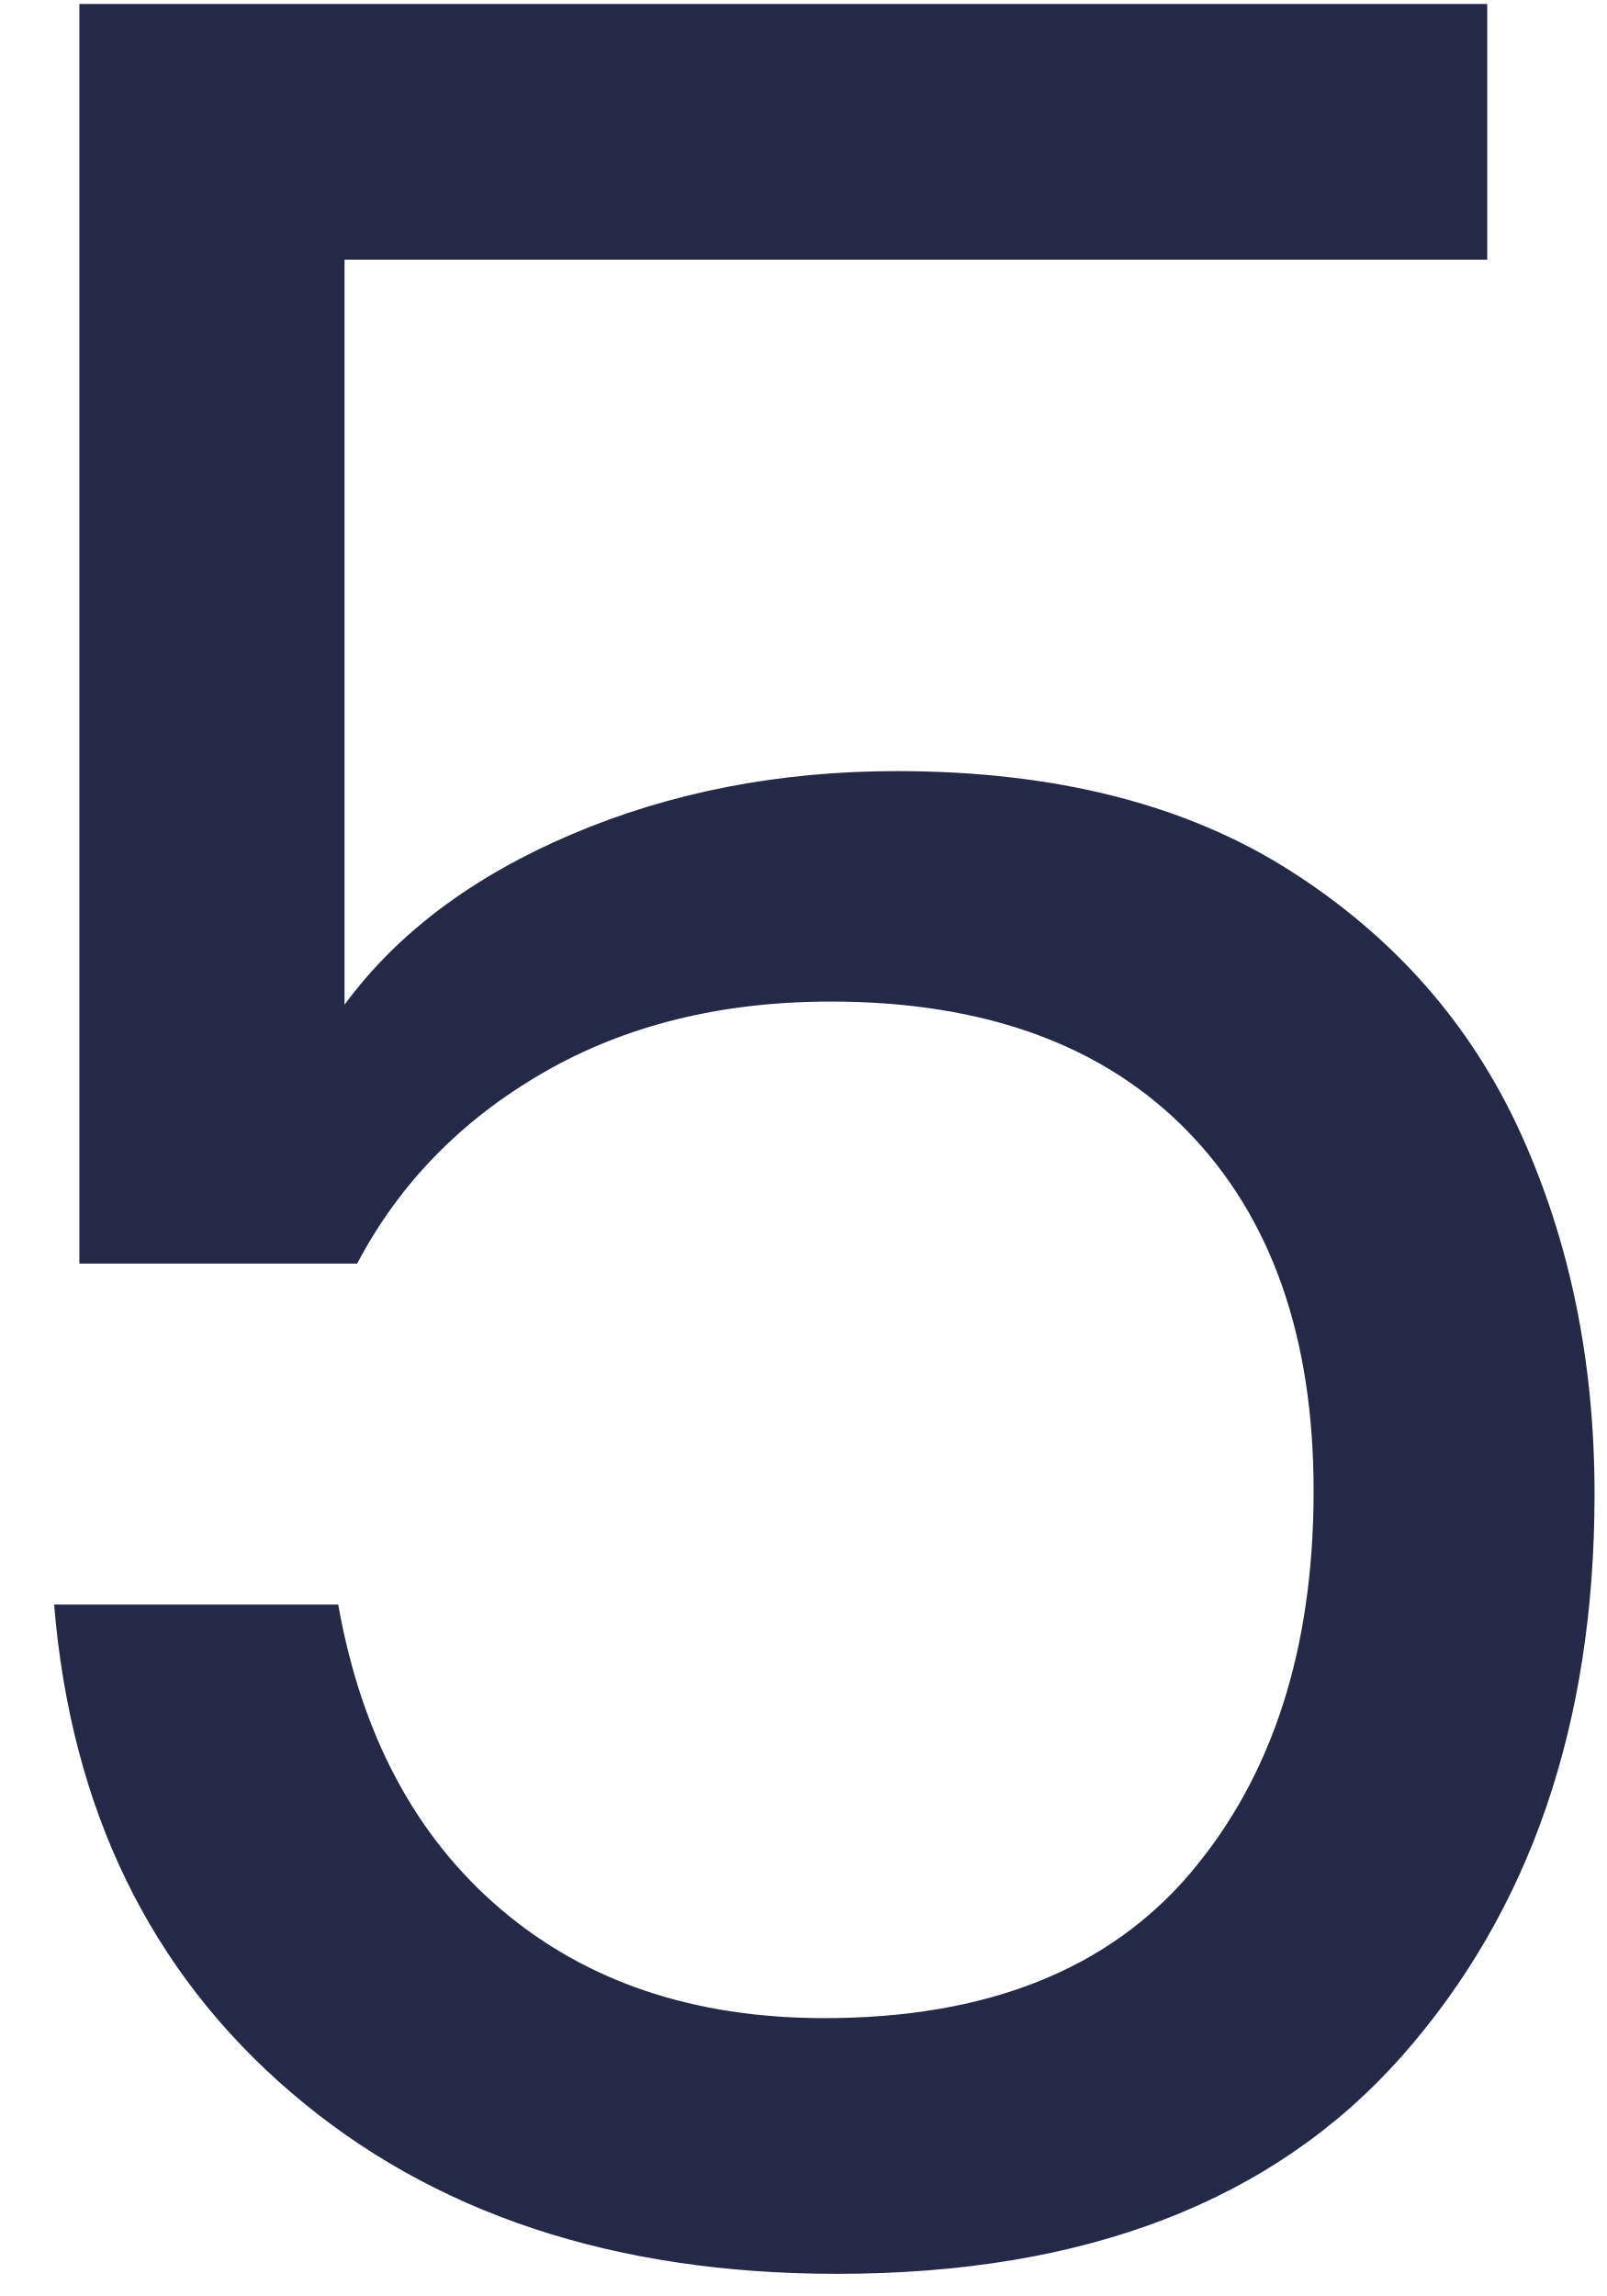
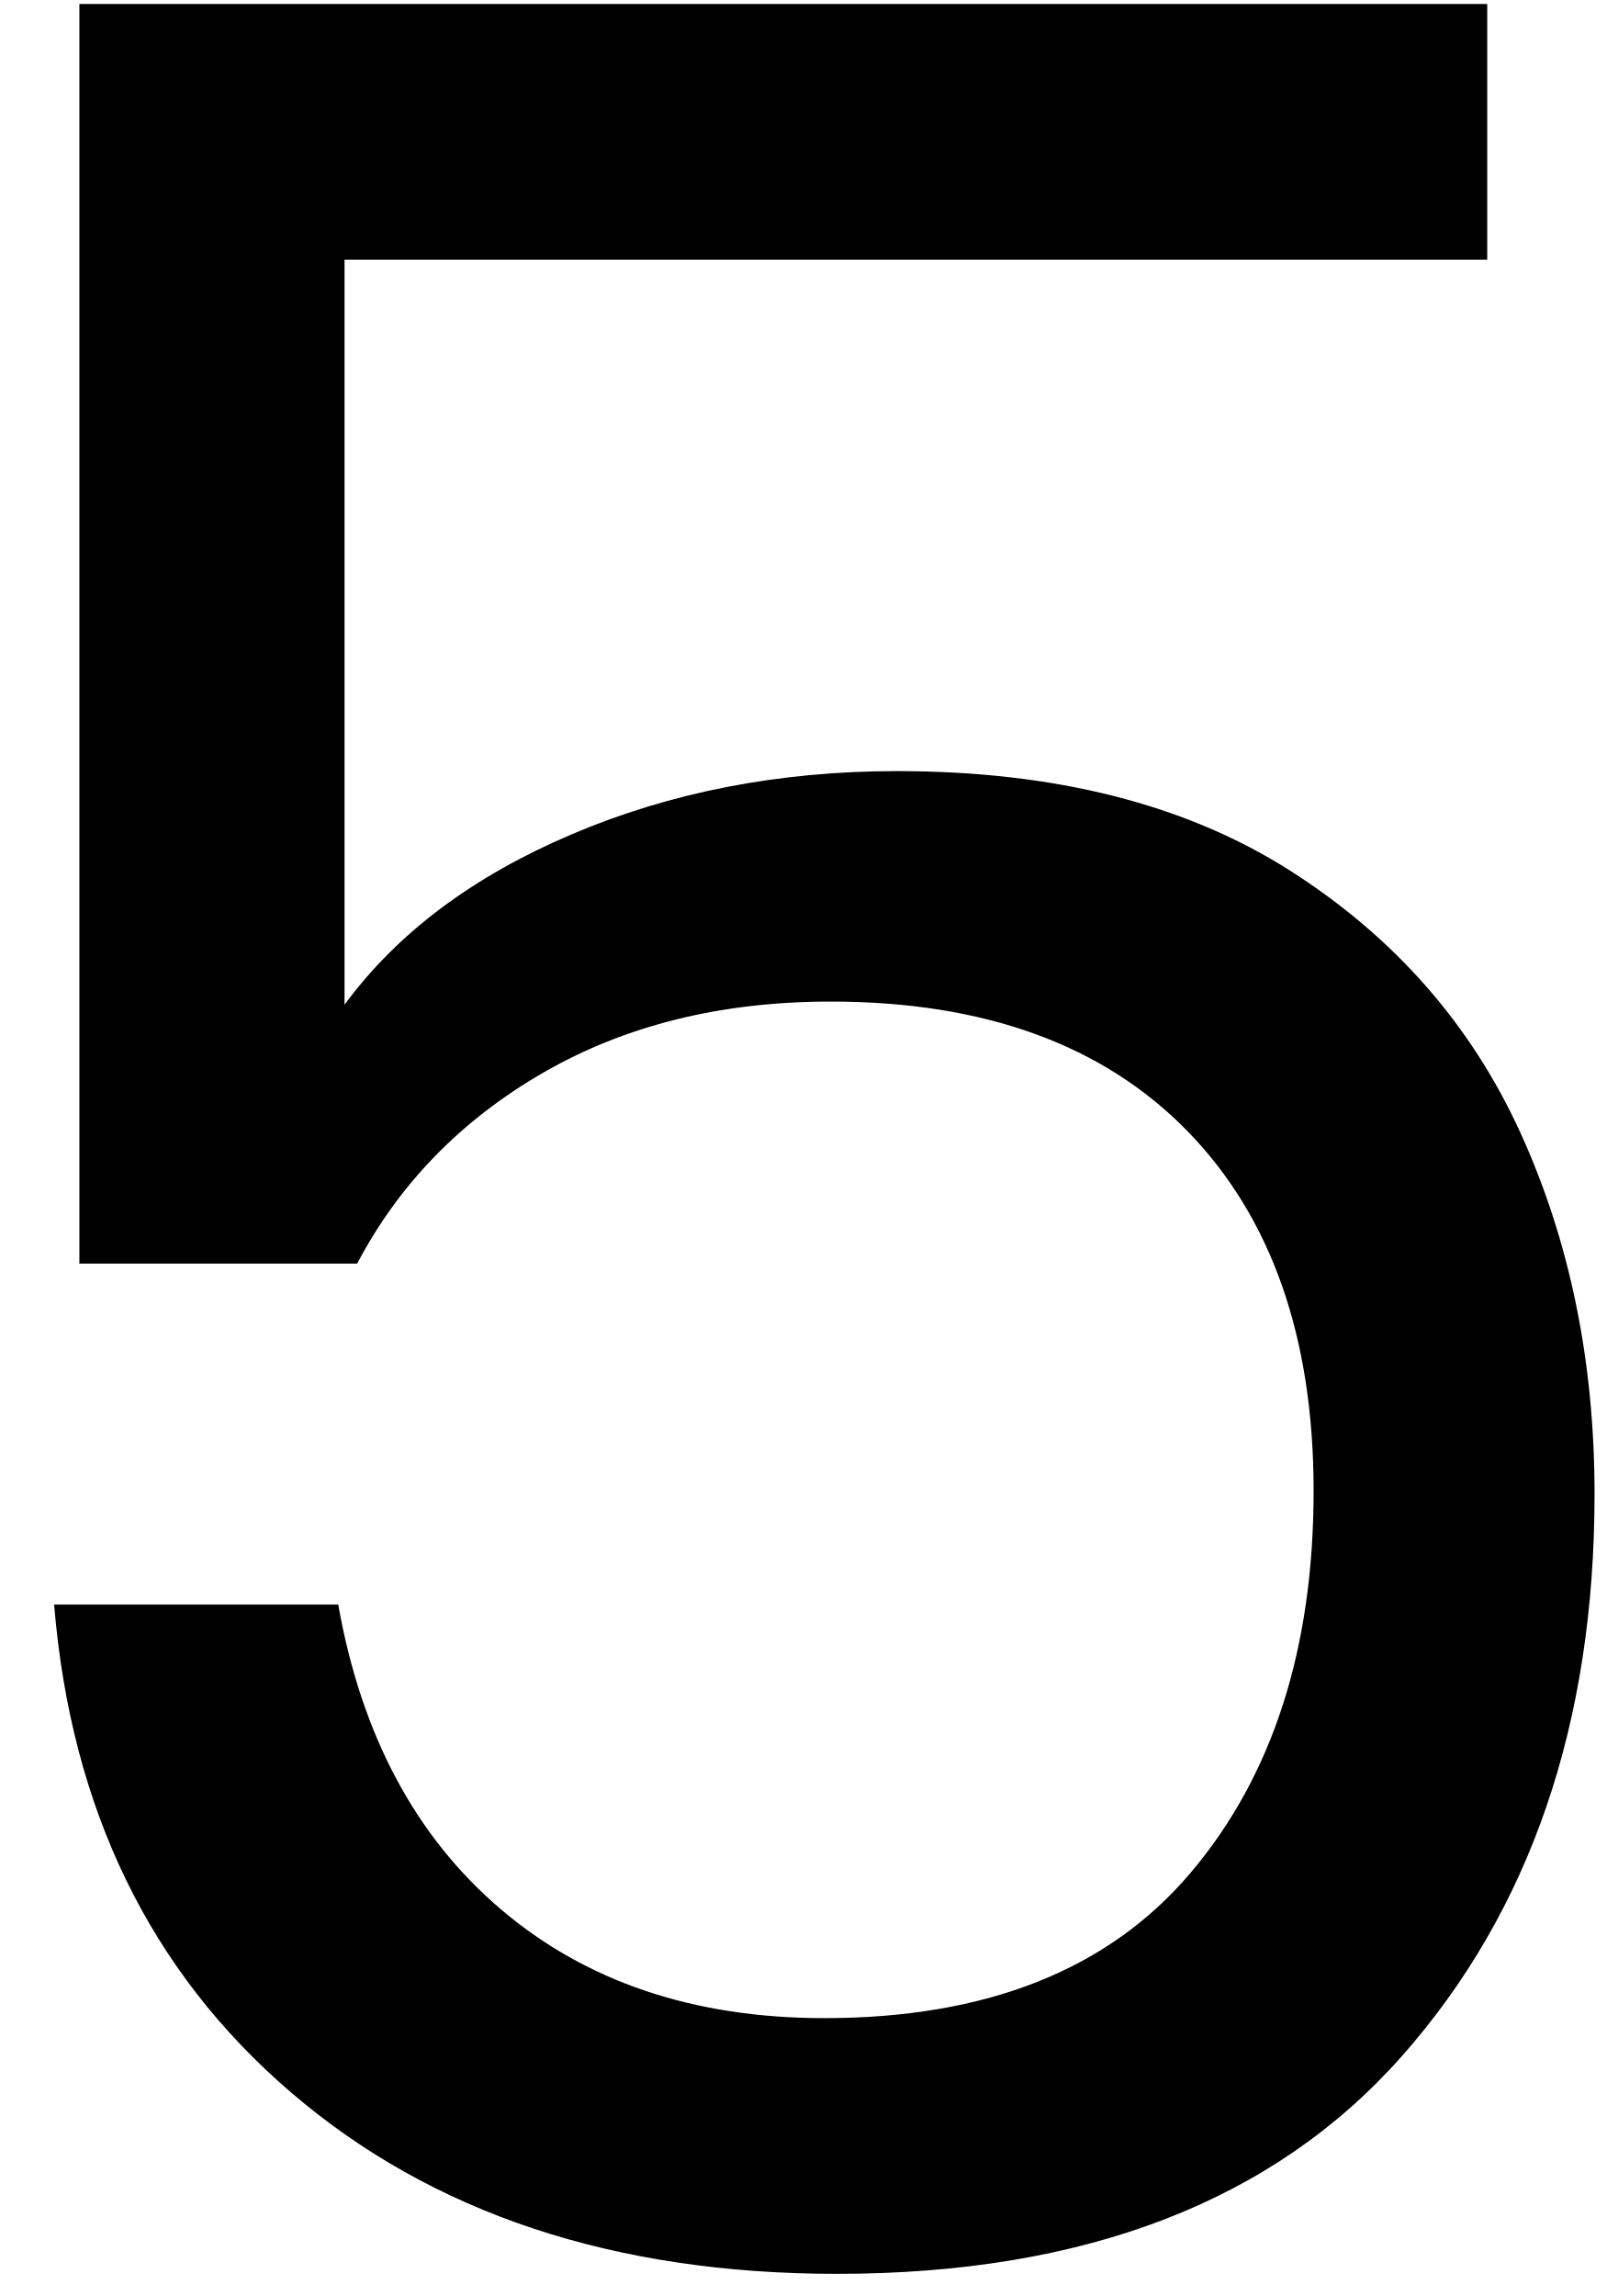
<svg xmlns="http://www.w3.org/2000/svg" width="28px" height="40px" viewBox="0 0 28 40" version="1.1">
  <g id="iphone8" stroke="none" stroke-width="1" fill="none" fill-rule="evenodd">
-     <g id="Artboard" transform="translate(-276, -445)" fill="#232947" fill-rule="nonzero">
+     <g id="Artboard" transform="translate(-276, -445)" fill="#000000" fill-rule="nonzero">
      <path d="M290.583,484.614 C294.909,484.614 298.191,483.349 300.428,480.819 C302.664,478.289 303.783,475.026 303.783,471.029 C303.783,468.719 303.352,466.62 302.49,464.731 C301.628,462.843 300.29,461.321 298.475,460.166 C296.66,459.011 294.378,458.434 291.628,458.434 C289.574,458.434 287.686,458.801 285.963,459.534 C284.239,460.267 282.919,461.257 282.003,462.504 L282.003,462.504 L282.003,449.524 L301.913,449.524 L301.913,445.069 L277.383,445.069 L277.383,467.014 L282.223,467.014 C282.956,465.621 284.038,464.511 285.468,463.686 C286.898,462.861 288.566,462.449 290.473,462.449 C293.149,462.449 295.221,463.201 296.688,464.704 C298.154,466.207 298.888,468.297 298.888,470.974 C298.888,473.724 298.173,475.942 296.743,477.629 C295.313,479.316 293.186,480.159 290.363,480.159 C288.089,480.159 286.21,479.526 284.725,478.261 C283.24,476.996 282.296,475.227 281.893,472.954 L281.893,472.954 L276.943,472.954 C277.236,476.511 278.611,479.343 281.068,481.451 C283.524,483.56 286.696,484.614 290.583,484.614 Z" id="5" />
    </g>
  </g>
</svg>
